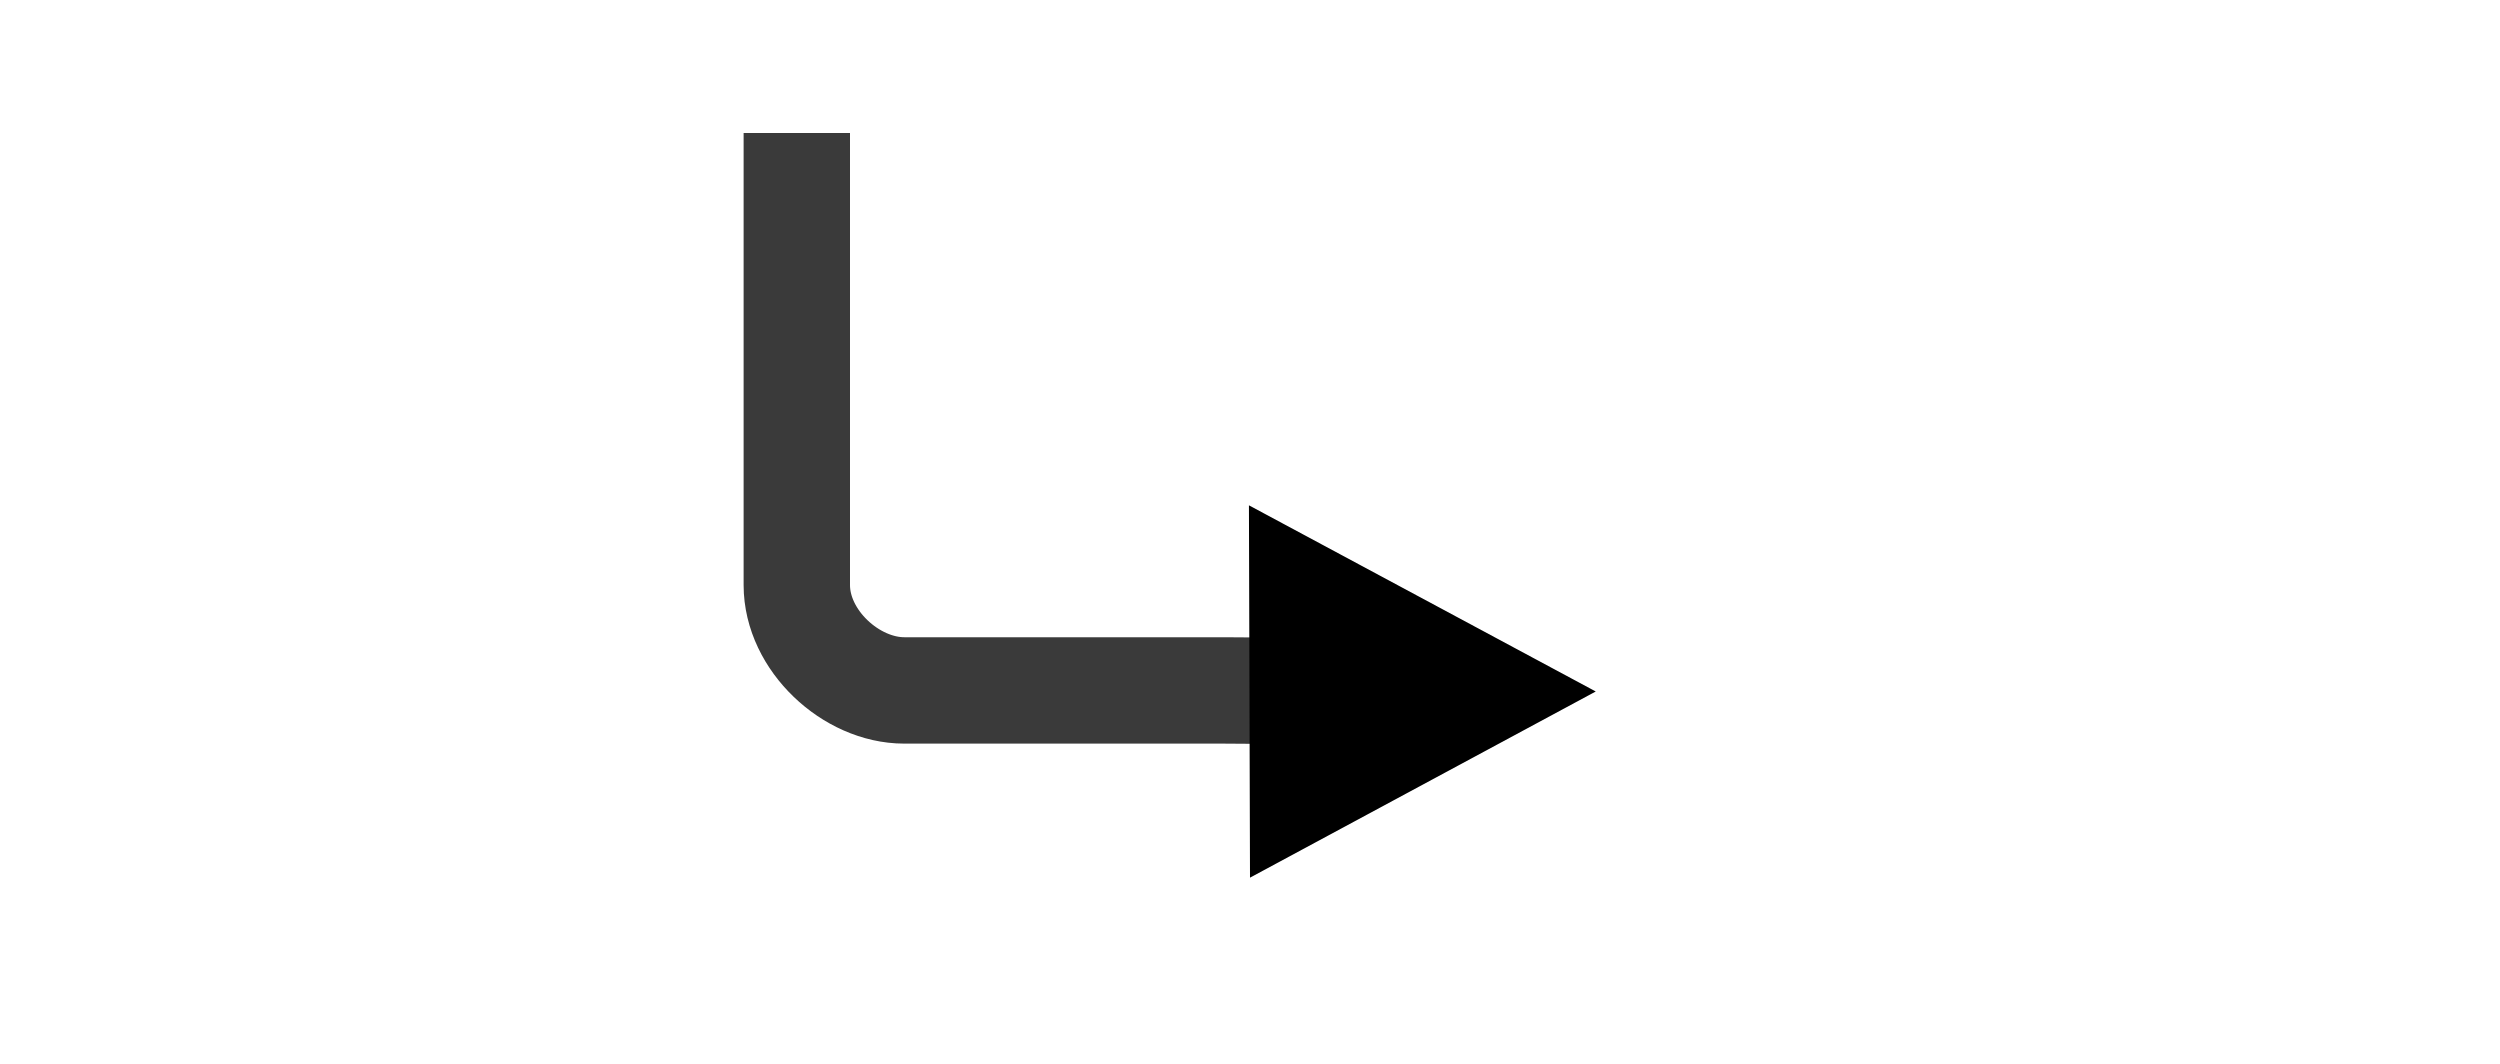
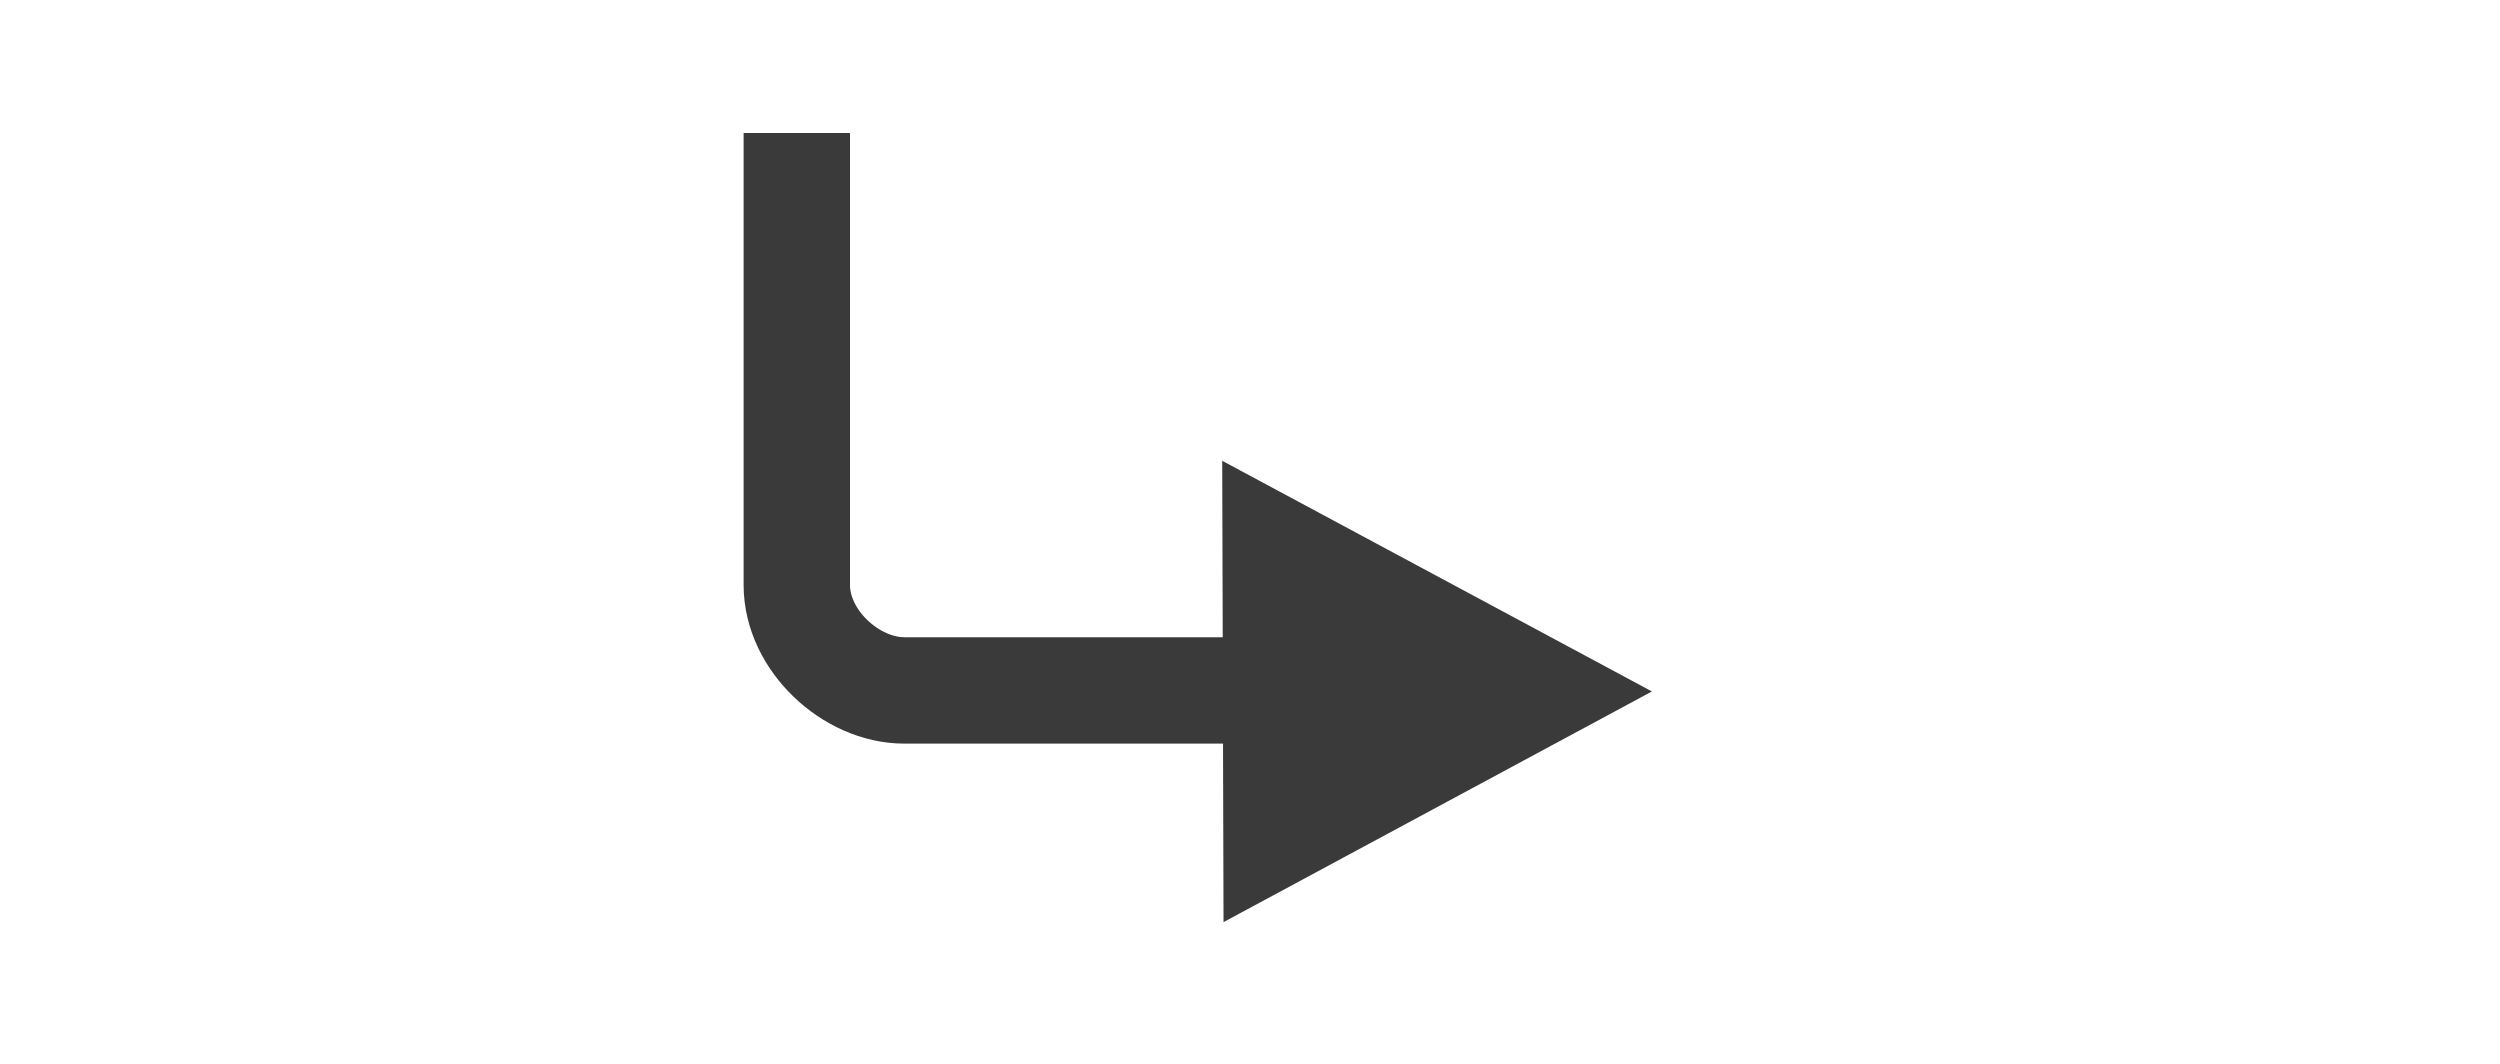
- <svg xmlns="http://www.w3.org/2000/svg" width="47" height="20" viewBox="0 0 47 20">
-   <g id="Layer_1">
-     <path fill="transparent" stroke="#3a3a3a" stroke-width="2" stroke-miterlimit="10" d="M14.98 2.5V11c0 1.04 1.02 1.98 2.02 1.98h6l3 .02" />
-   </g>
-   <g id="Layer_3">
-     <path d="M23.48 9.5l.02 7L30 13z" />
-   </g>
+ <svg xmlns="http://www.w3.org/2000/svg" width="47" height="20" viewBox="0 0 47 20" stroke="#3a3a3a">
+   <path fill="transparent" stroke-width="2" stroke-miterlimit="10" d="M14.98 2.5V11c0 1.04 1.02 1.98 2.02 1.98h6l3 .02" />
+   <path fill="#3a3a3a" d="M23.48 9.5l.02 7L30 13z" />
</svg>
